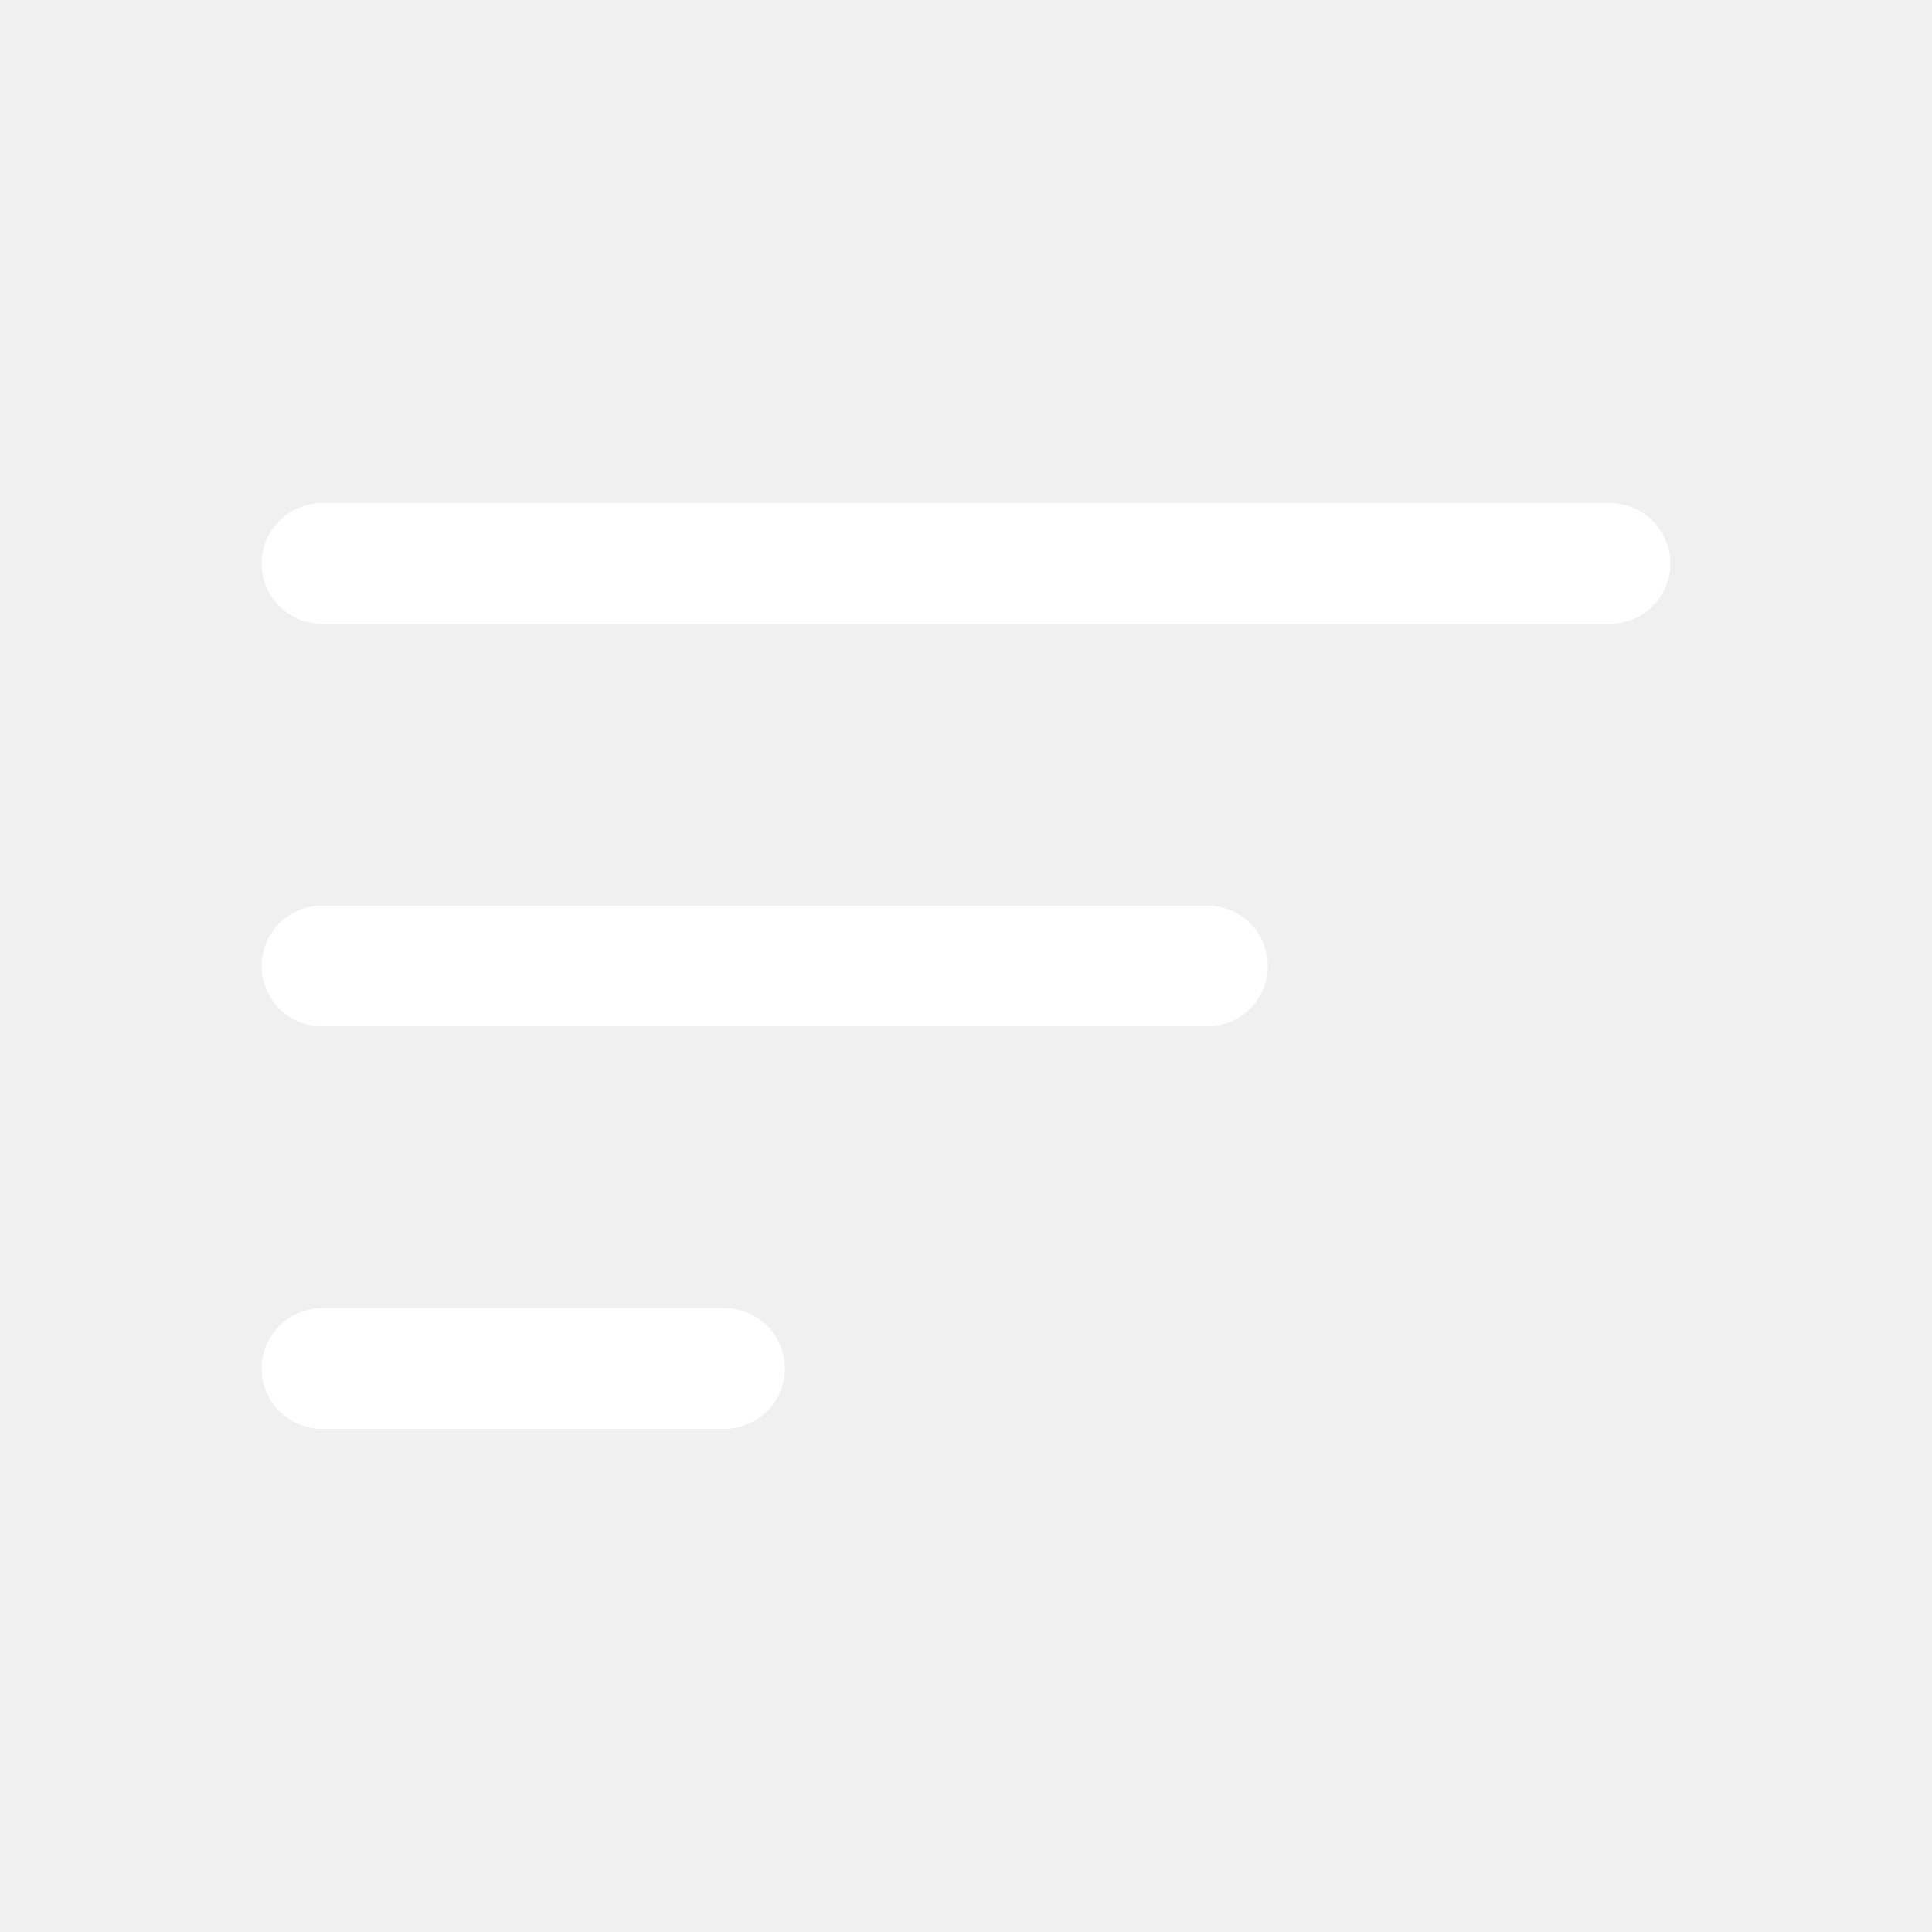
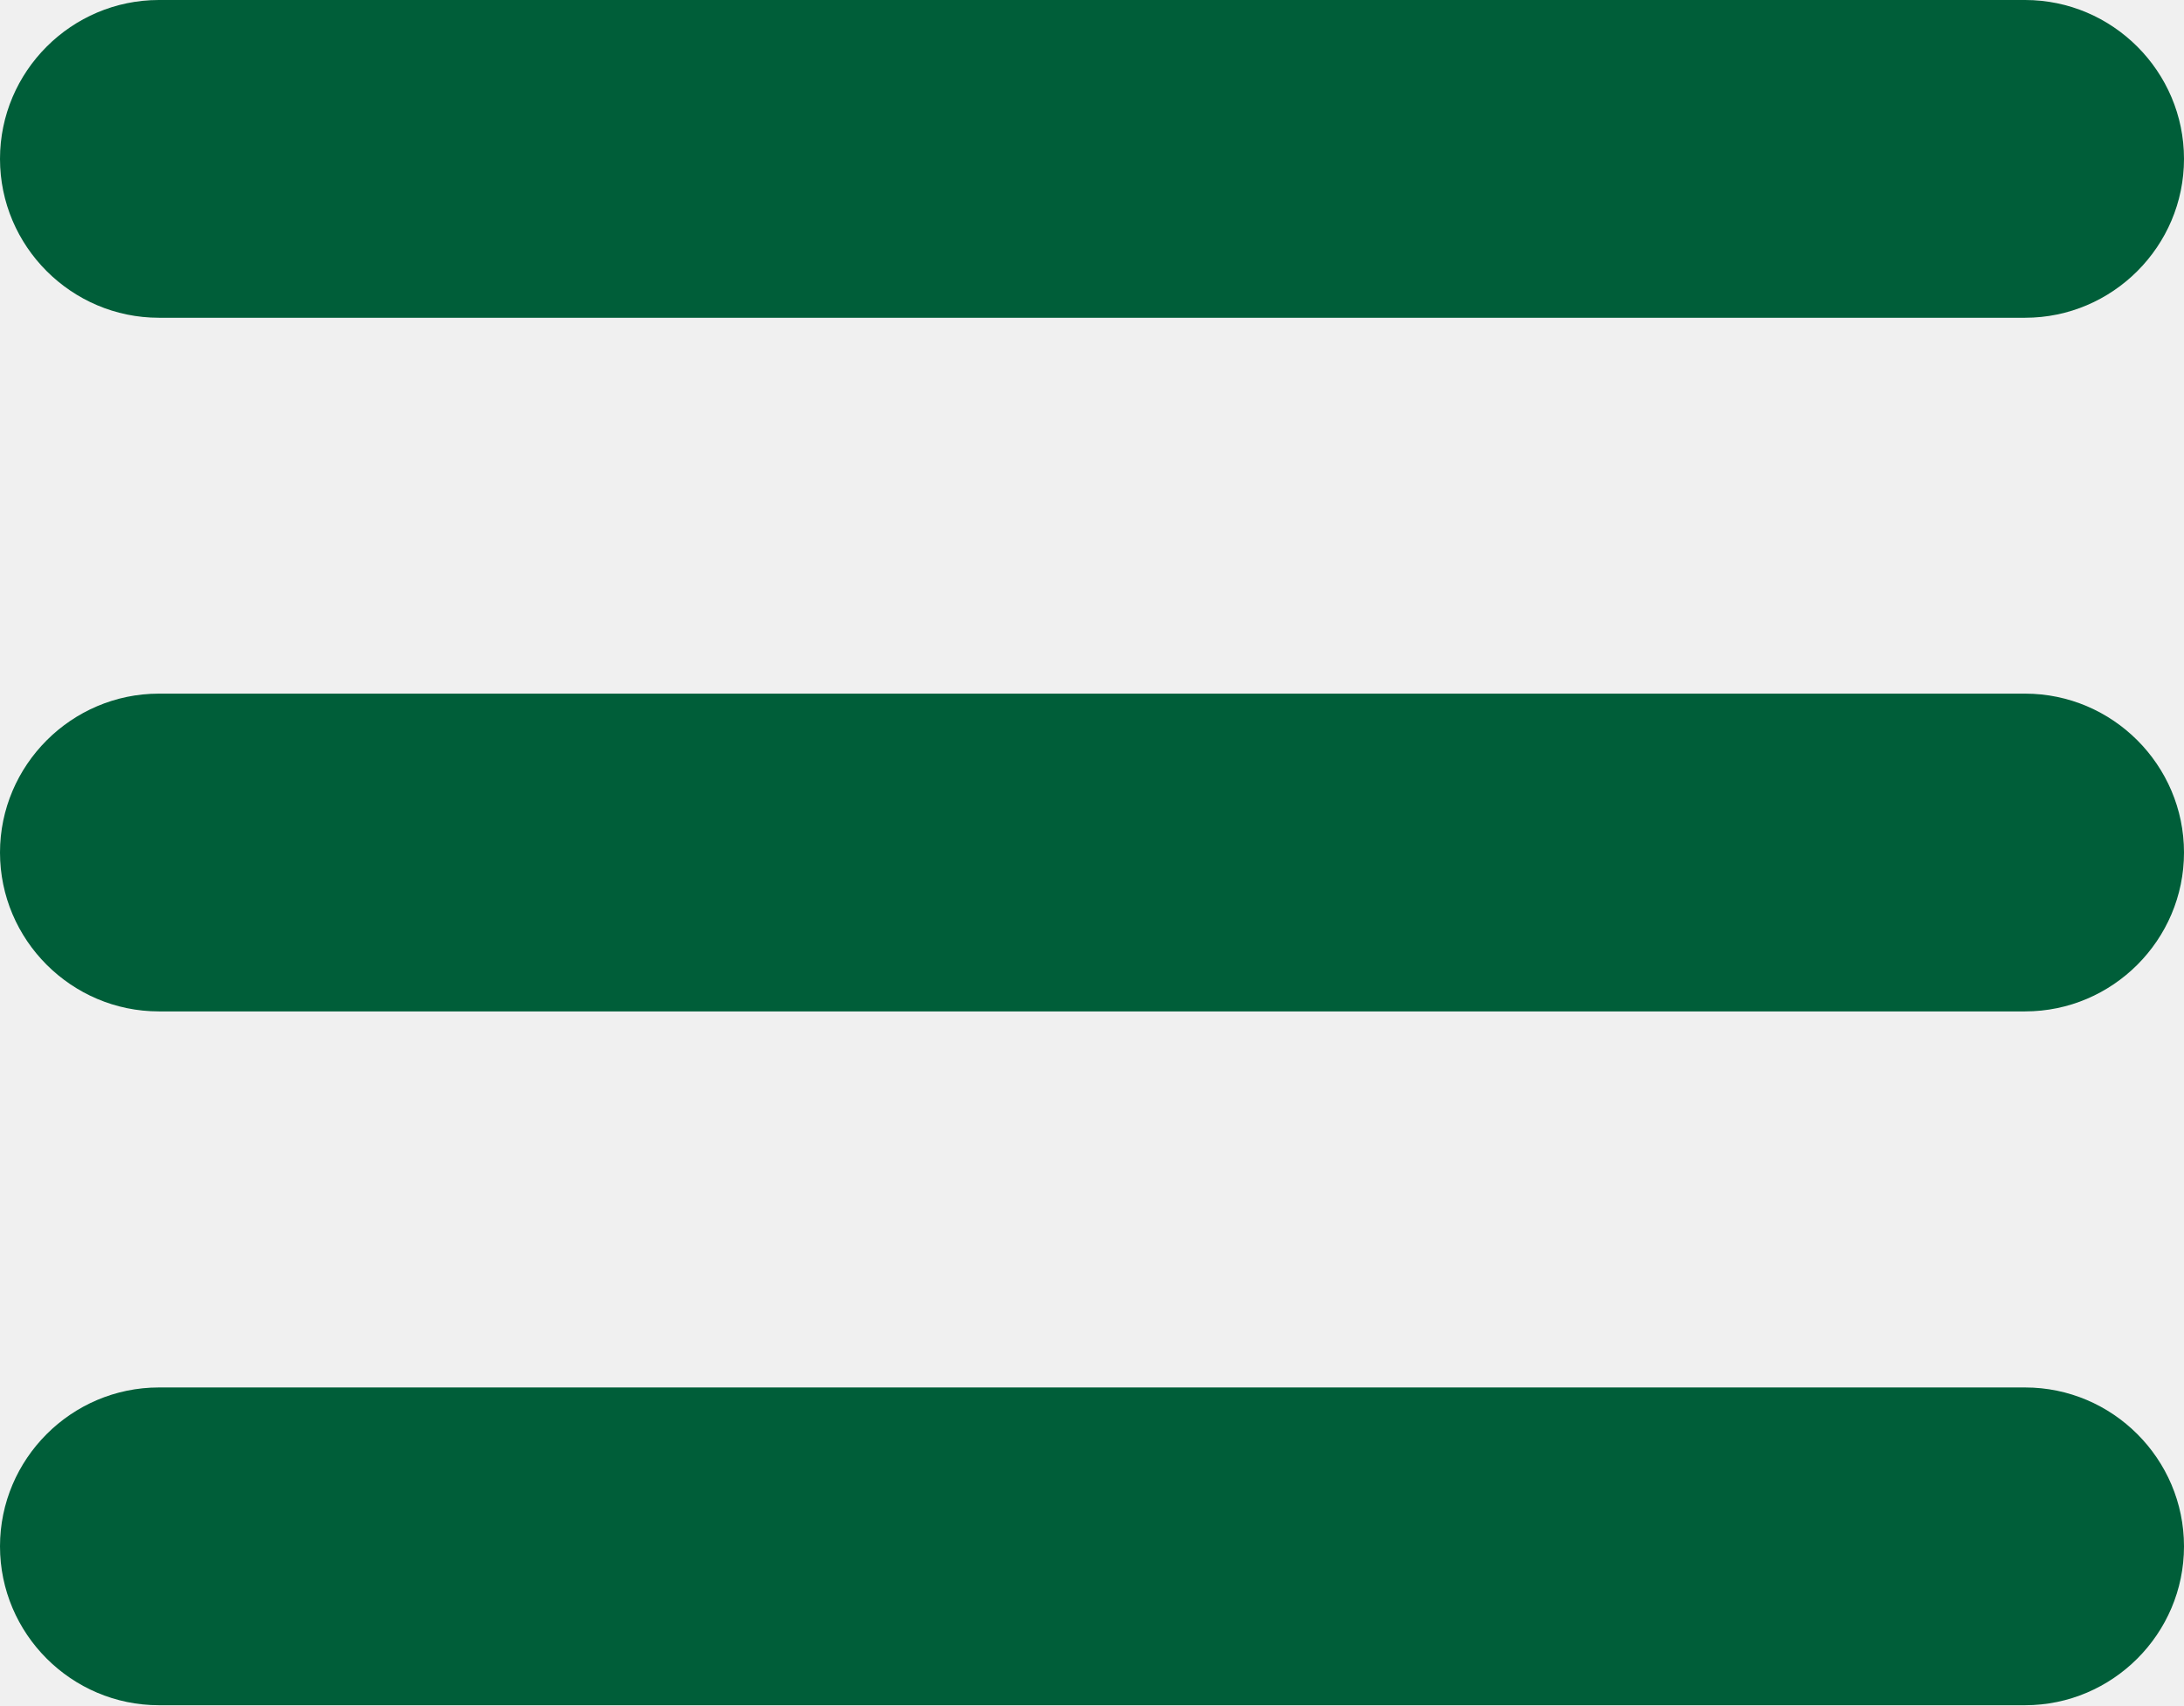
- <svg xmlns="http://www.w3.org/2000/svg" width="800px" height="800px" viewBox="0 0 24 24" fill="none">
-   <g id="SVGRepo_bgCarrier" stroke-width="0" />
-   <g id="SVGRepo_tracerCarrier" stroke-linecap="round" stroke-linejoin="round" />
-   <g id="SVGRepo_iconCarrier">
-     <path d="M20 7L4 7" stroke="#ffffff" stroke-width="1.5" stroke-linecap="round" />
-     <path d="M15 12L4 12" stroke="#ffffff" stroke-width="1.5" stroke-linecap="round" />
-     <path d="M9 17H4" stroke="#ffffff" stroke-width="1.5" stroke-linecap="round" />
-   </g>
+ <svg xmlns="http://www.w3.org/2000/svg" viewBox="0 0 122.88 95.95" width="122.88" height="95.95">
+   <path d="M8.94,0h105c4.92,0 8.94,4.02 8.94,8.94l0,0c0,4.92 -4.02,8.94 -8.94,8.94h-105C4.02,17.88 0,13.86 0,8.94l0,0C0,4.02 4.02,0 8.94,0L8.94,0zM8.94,78.07h105c4.92,0 8.94,4.02 8.94,8.94l0,0c0,4.92 -4.02,8.94 -8.94,8.94h-105C4.02,95.95 0,91.93 0,87.01l0,0C0,82.09 4.02,78.07 8.94,78.07L8.94,78.07zM8.94,39.03h105c4.92,0 8.94,4.02 8.94,8.94l0,0c0,4.92 -4.02,8.94 -8.94,8.94h-105C4.02,56.91 0,52.89 0,47.97l0,0C0,43.06 4.02,39.03 8.94,39.03L8.94,39.03z" fill="#005e39" fill-rule="evenodd" />
</svg>
